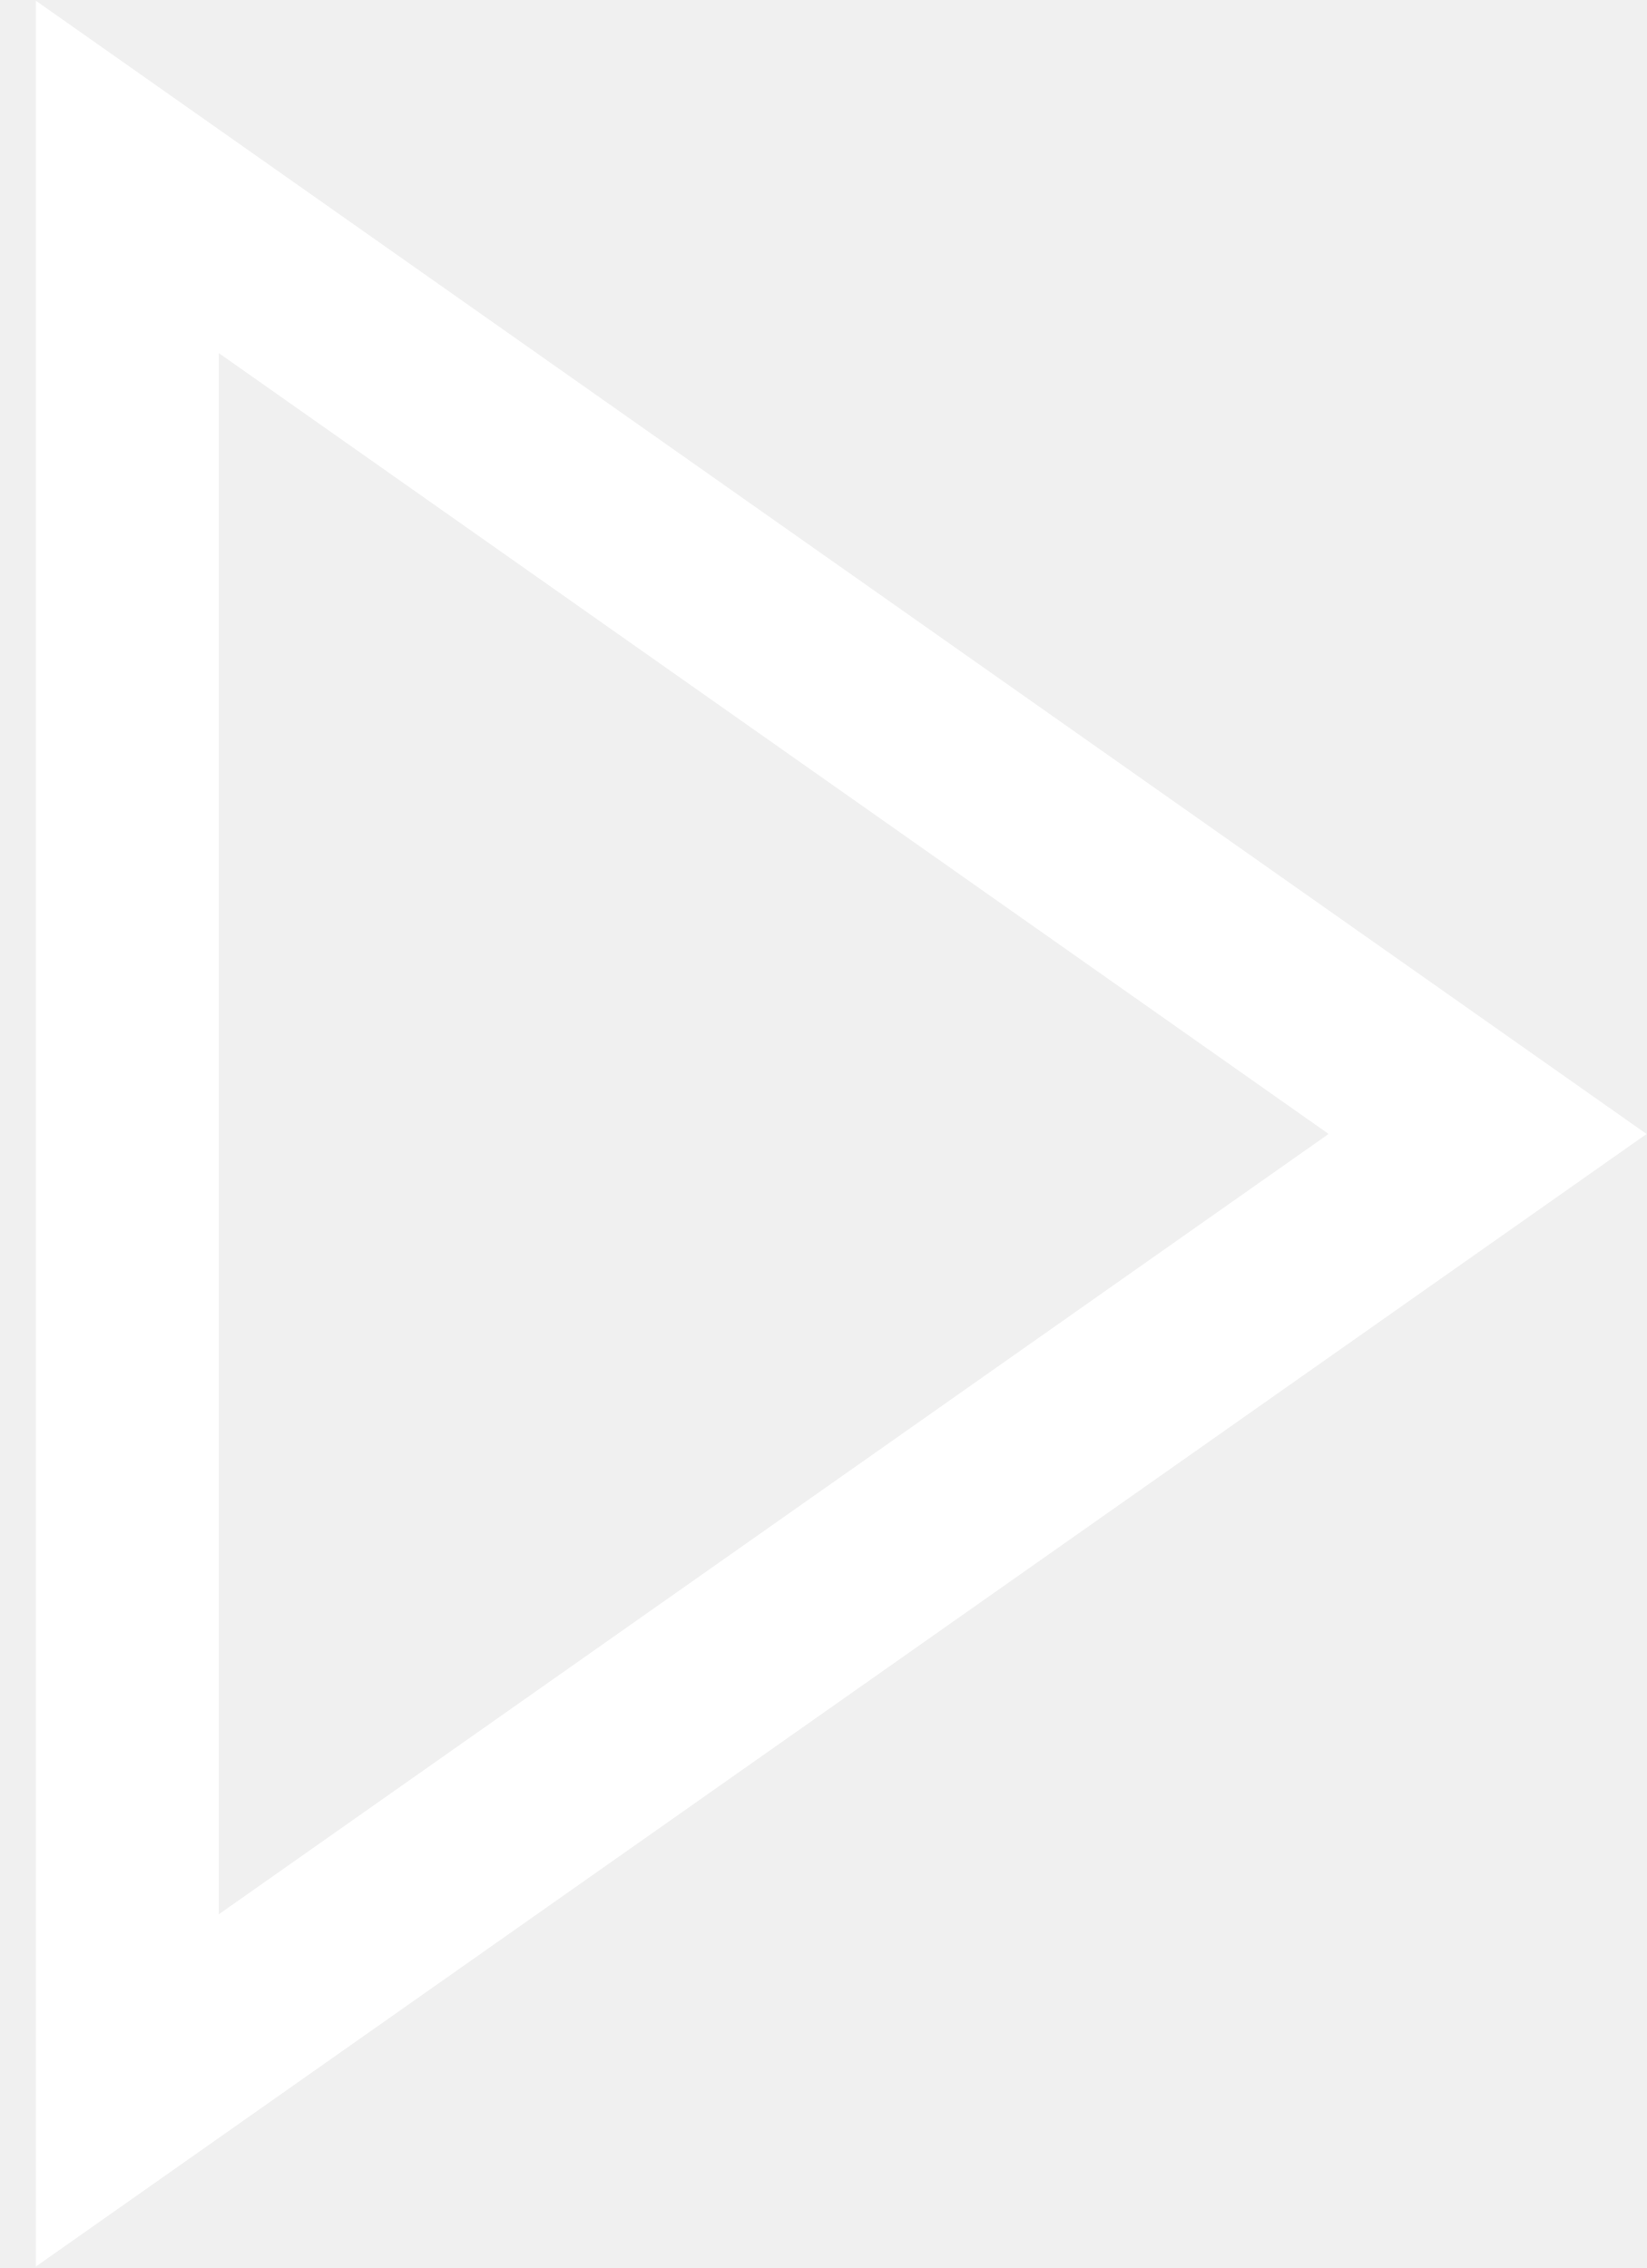
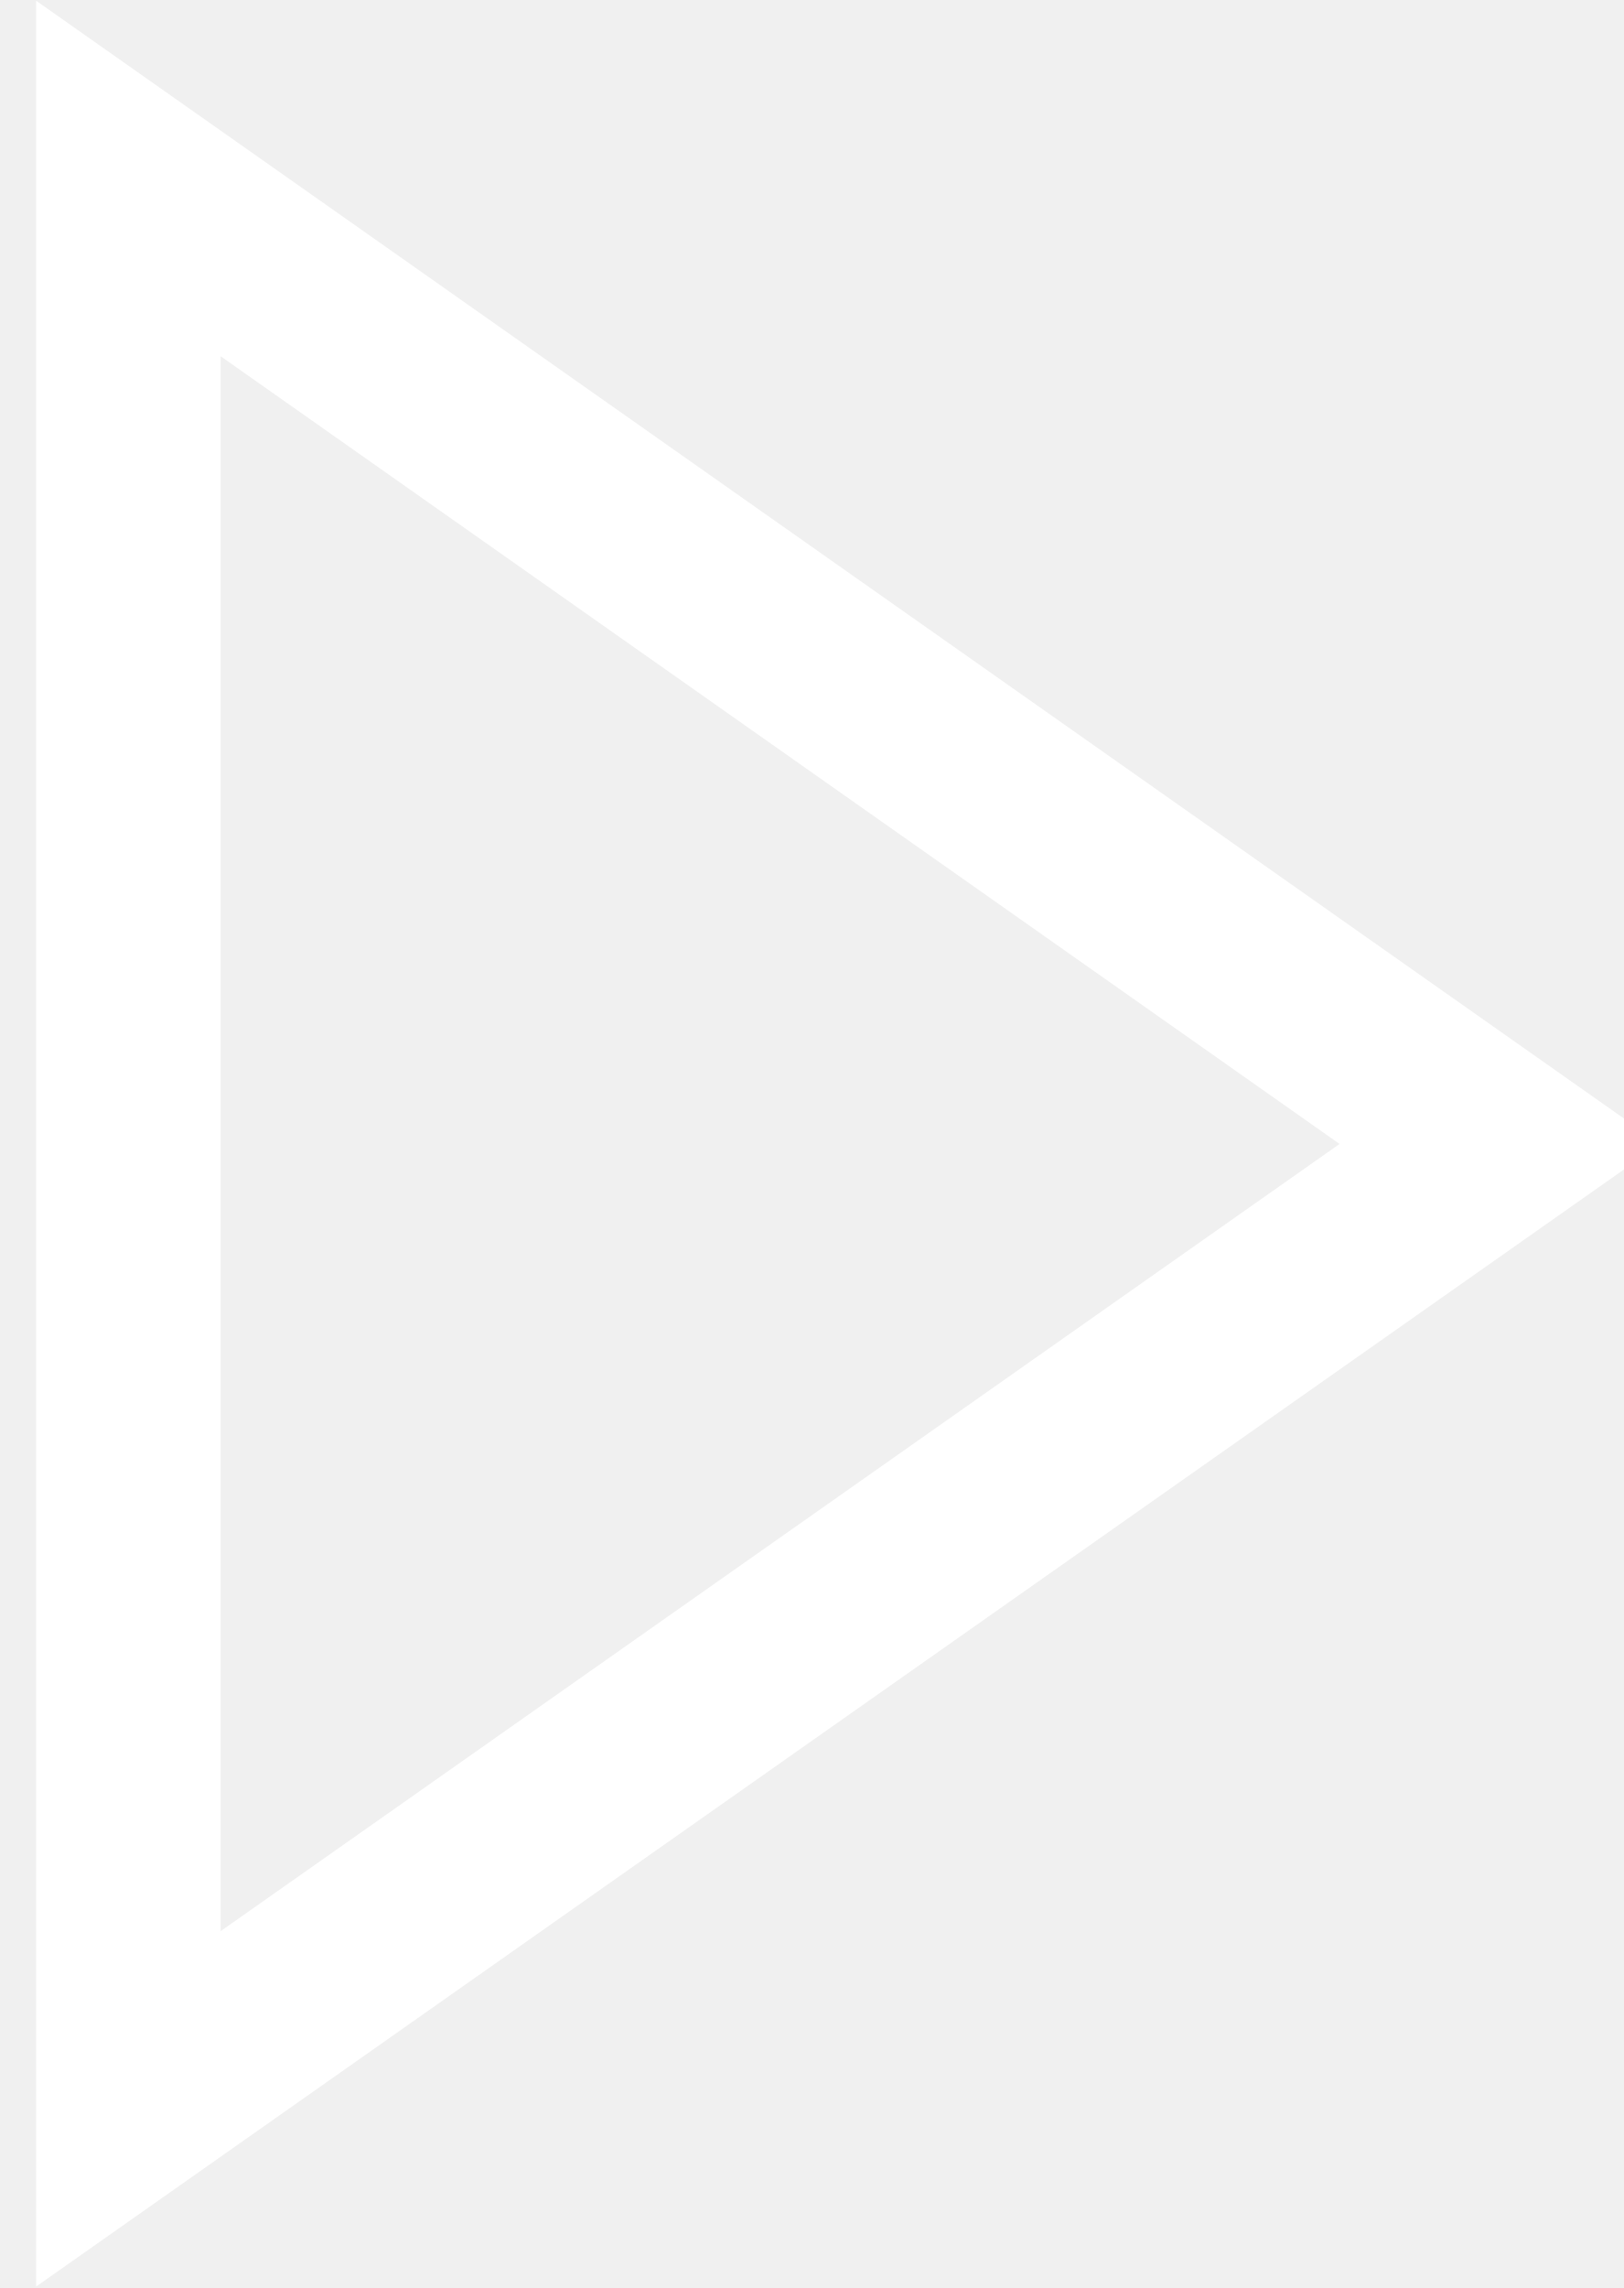
- <svg xmlns="http://www.w3.org/2000/svg" width="45" height="62" viewBox="0 0 45 62">
+ <svg xmlns="http://www.w3.org/2000/svg" width="44" height="62" viewBox="0 0 44 62">
  <defs>
    <clipPath id="a">
      <path fill="#fff" d="M1545 2550l-44.02 30.96v-61.94z" />
    </clipPath>
  </defs>
  <path fill="none" stroke="#fff" stroke-miterlimit="50" stroke-width="10" d="M1545 2550l-44.02 30.96v-61.94z" clip-path="url(&quot;#a&quot;)" transform="translate(-1500 -2519)" />
</svg>
